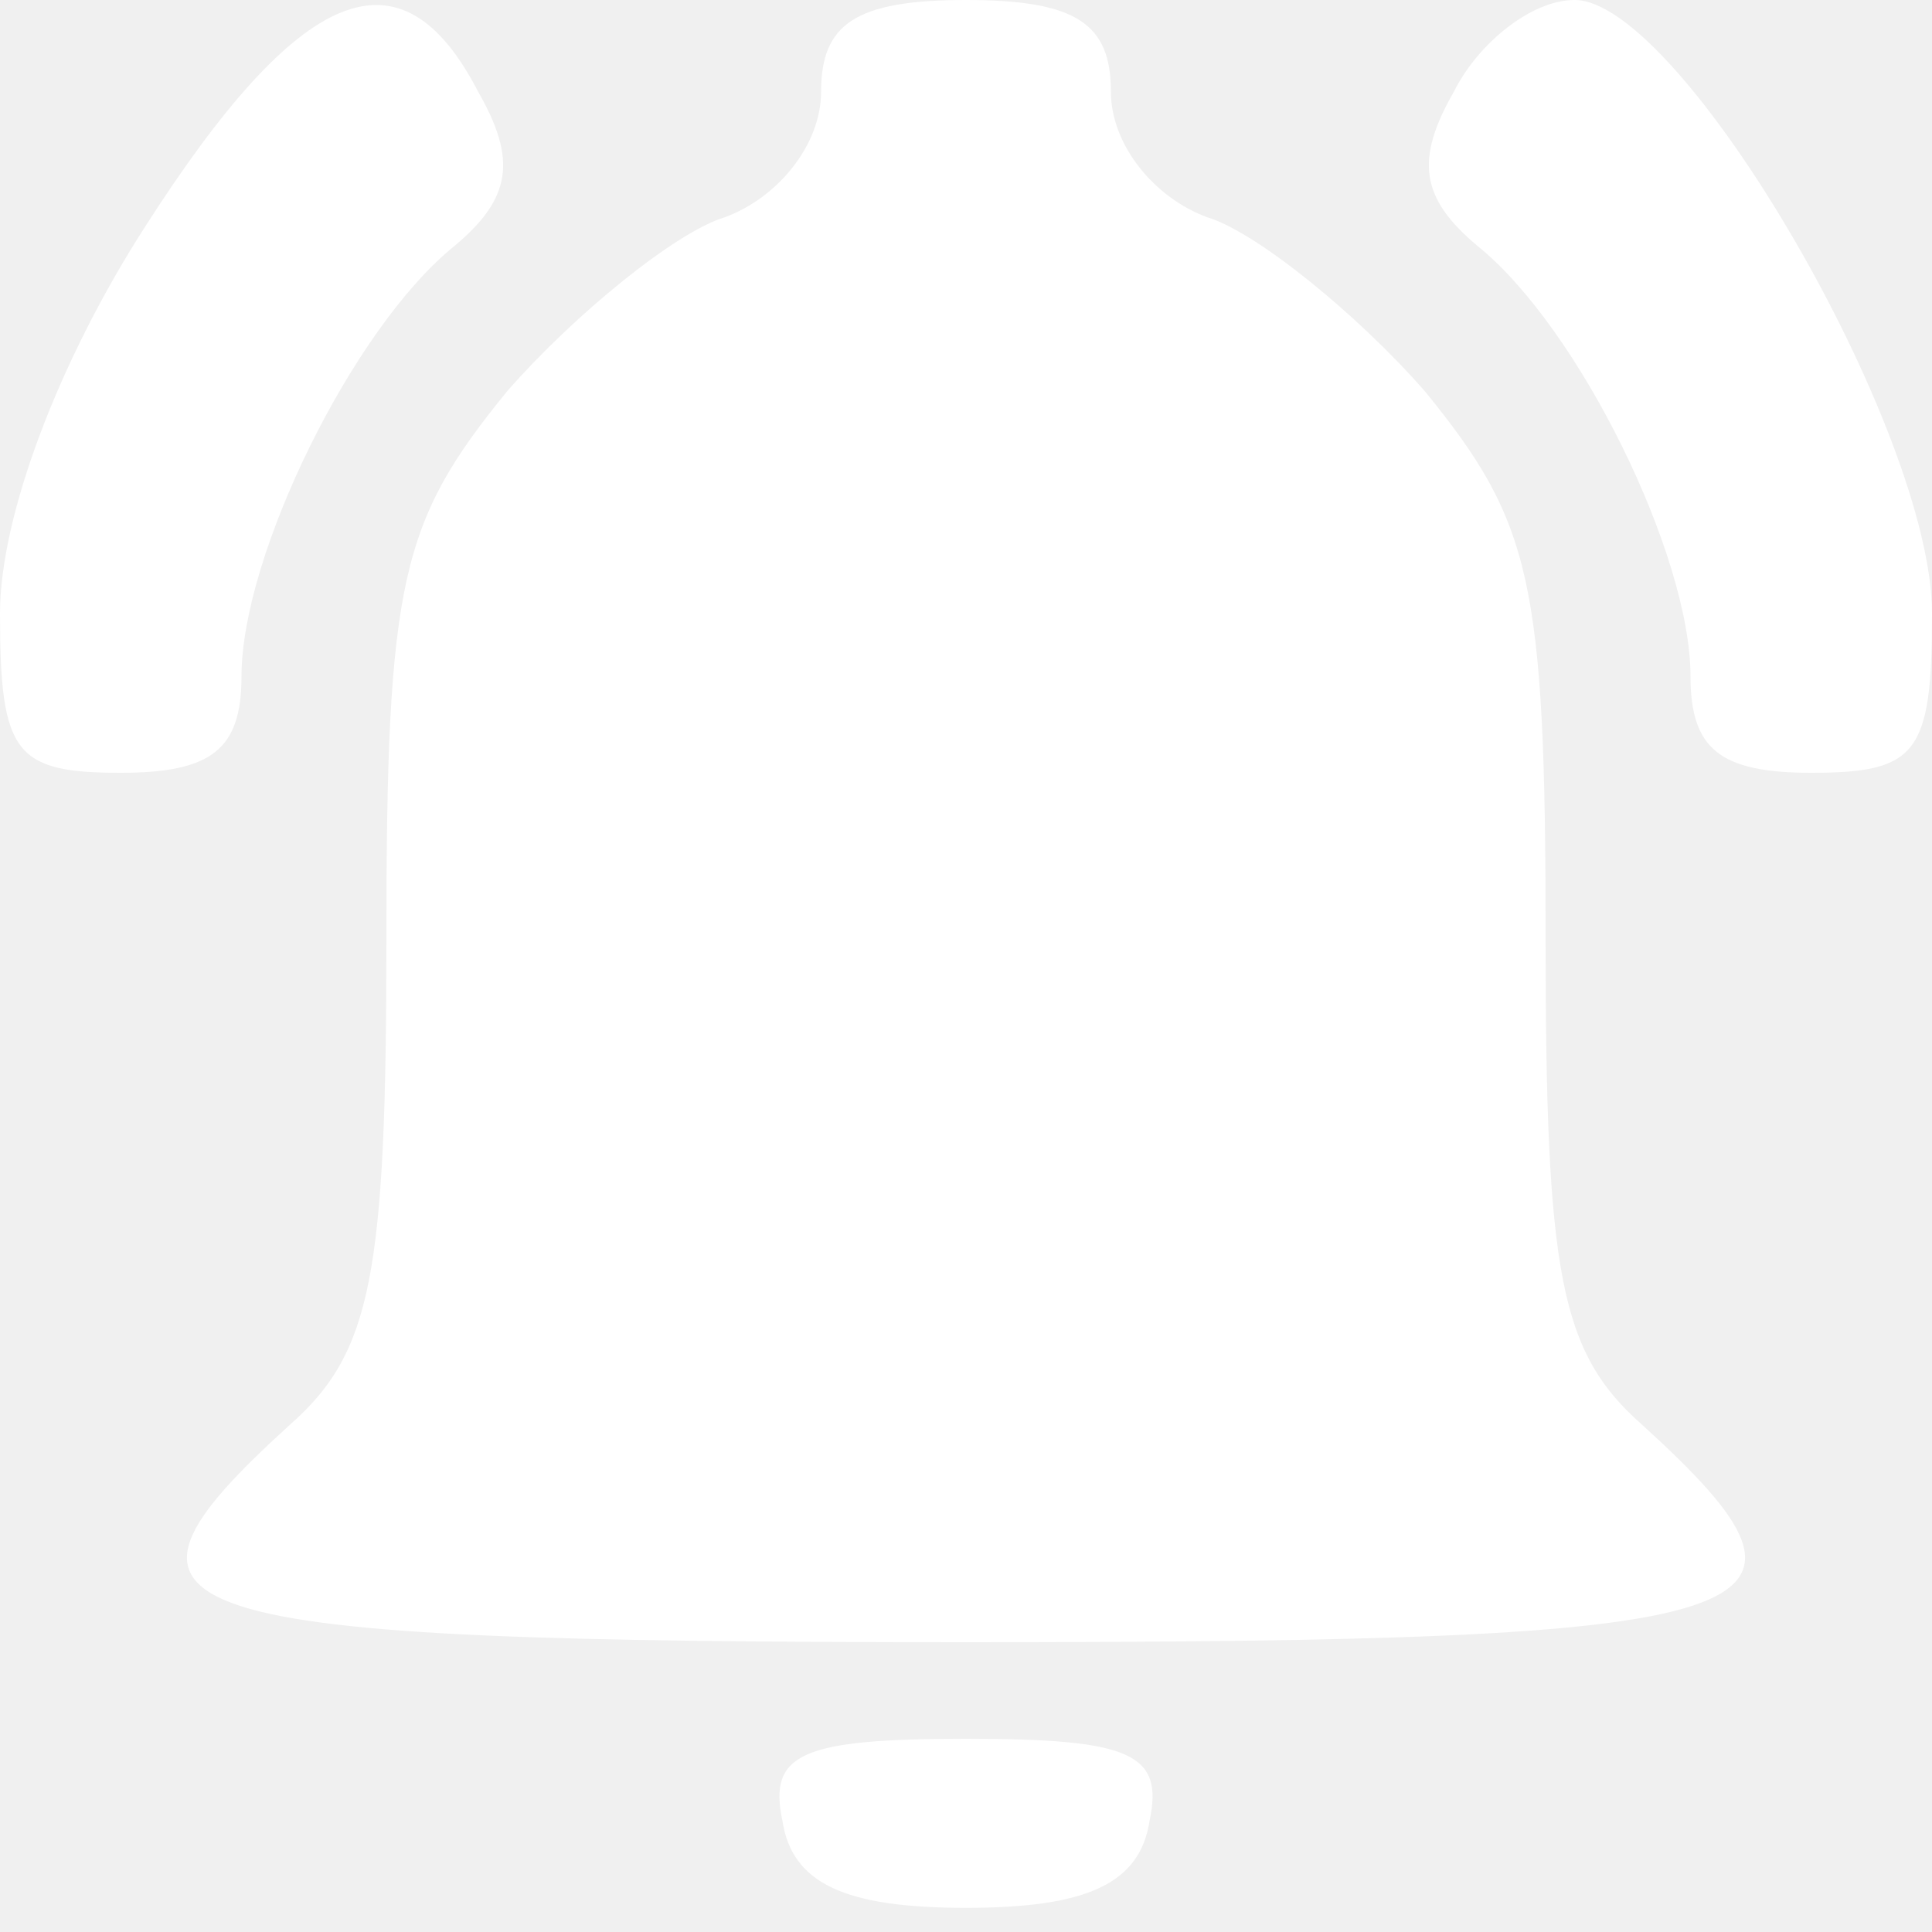
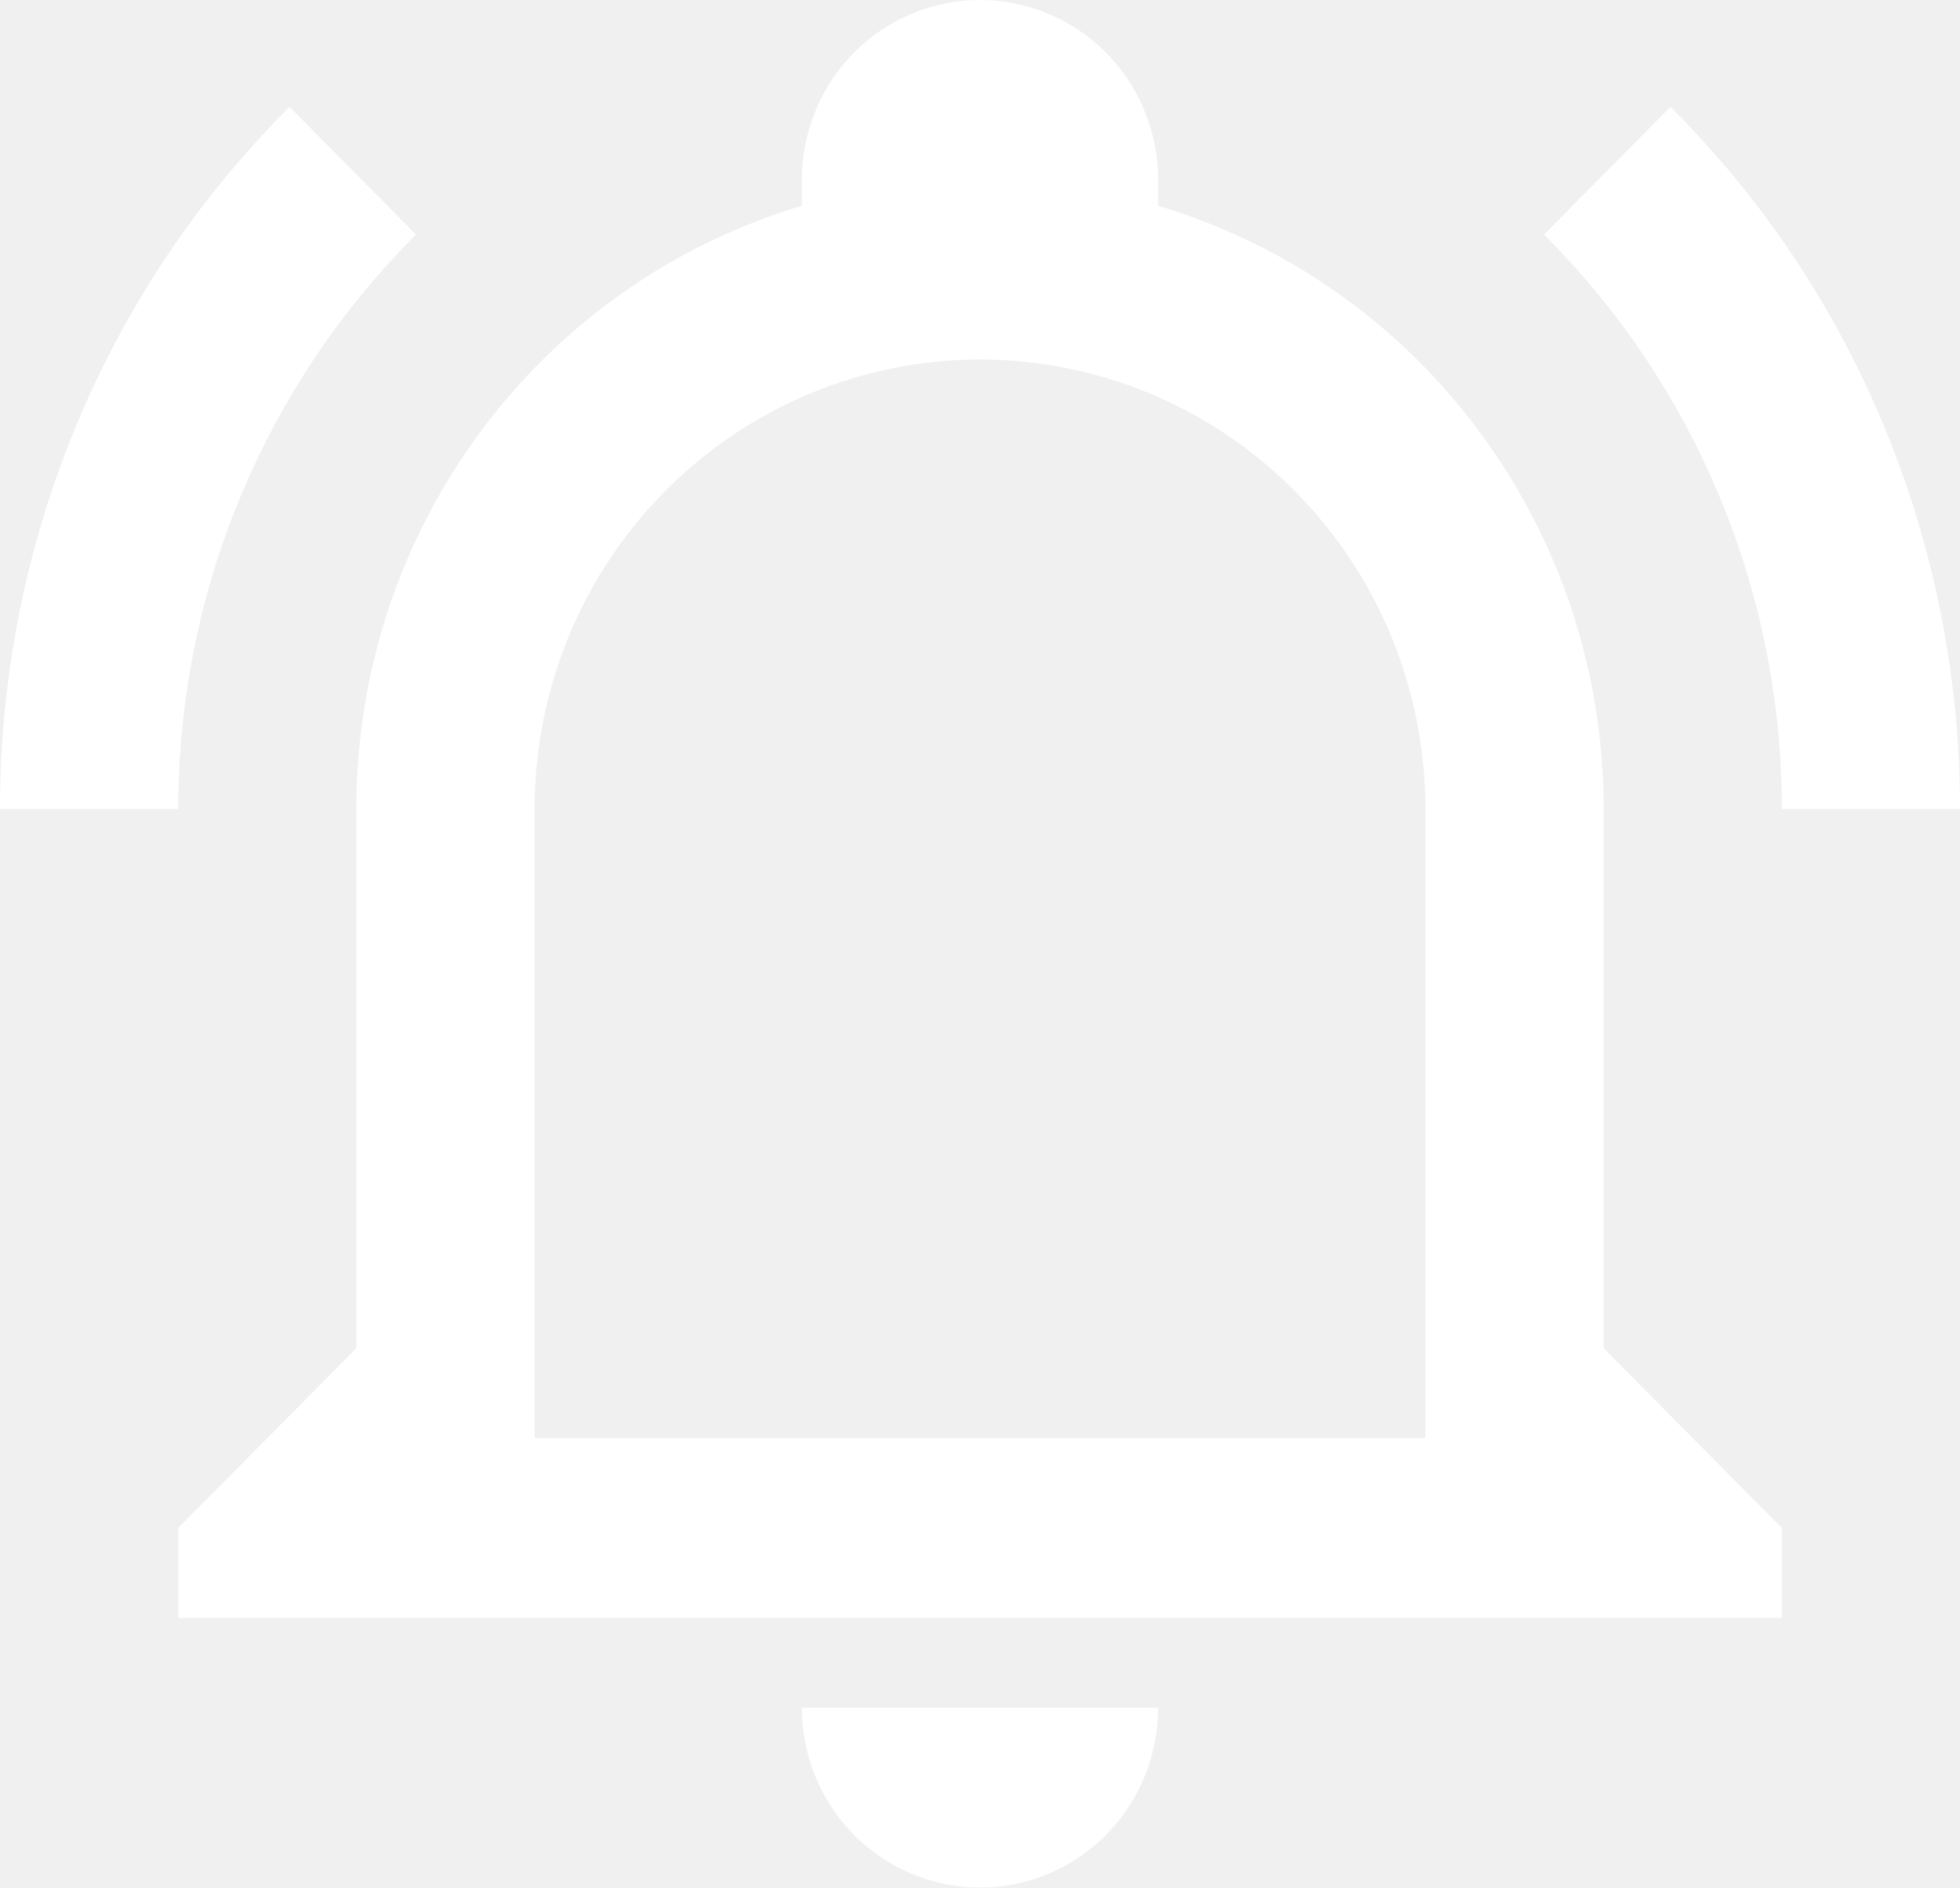
- <svg xmlns="http://www.w3.org/2000/svg" width="40" height="40" viewBox="0 0 40 40" fill="none">
-   <path d="M3 4.7C1.2 7.5 0 10.7 0 12.7C0 15.6 0.3 16 2.5 16C4.4 16 5 15.5 5 14C5 11.5 7.3 6.8 9.4 5.1C10.6 4.1 10.7 3.3 9.9 1.9C8.3 -1.2 6.2 -0.3 3 4.7Z" fill="white" />
-   <path d="M17 1.9C17 3 16.1 4.1 15 4.5C14 4.8 11.9 6.5 10.5 8.1C8.3 10.8 8 12 8 19.4C8 26.4 7.7 28 6 29.5C1.6 33.5 3 34 20 34C37 34 38.4 33.5 34 29.5C32.3 28 32 26.4 32 19.4C32 12 31.7 10.8 29.5 8.1C28.1 6.5 26 4.8 25 4.5C23.9 4.1 23 3 23 1.9C23 0.5 22.3 0 20 0C17.7 0 17 0.5 17 1.9Z" fill="white" />
-   <path d="M30.1 1.9C29.3 3.3 29.4 4.1 30.6 5.1C32.7 6.8 35 11.5 35 14C35 15.5 35.6 16 37.5 16C39.7 16 40 15.6 40 12.7C40 8.9 34.8 2.68221e-07 32.6 2.68221e-07C31.7 2.68221e-07 30.6 0.9 30.1 1.9Z" fill="white" />
-   <path d="M16.2 37.7C16.4 39 17.5 39.5 20 39.5C22.5 39.5 23.6 39 23.8 37.7C24.1 36.3 23.4 36 20 36C16.6 36 15.9 36.3 16.2 37.7Z" fill="white" />
+ <svg xmlns="http://www.w3.org/2000/svg" width="27" height="26" viewBox="0 0 27 26" fill="none">
+   <path d="M11.046 23.524H15.954C15.954 24.18 15.696 24.81 15.236 25.275C14.775 25.739 14.151 26 13.5 26C12.849 26 12.225 25.739 11.764 25.275C11.304 24.81 11.046 24.18 11.046 23.524ZM24.546 21.048V22.286H2.455V21.048L4.909 18.571V11.143C4.909 7.305 7.4 3.925 11.046 2.835C11.046 2.711 11.046 2.6 11.046 2.476C11.046 1.819 11.304 1.19 11.764 0.725C12.225 0.261 12.849 0 13.5 0C14.151 0 14.775 0.261 15.236 0.725C15.696 1.19 15.954 1.819 15.954 2.476C15.954 2.6 15.954 2.711 15.954 2.835C19.599 3.925 22.091 7.305 22.091 11.143V18.571L24.546 21.048ZM19.636 11.143C19.636 9.501 18.99 7.926 17.839 6.766C16.688 5.605 15.127 4.952 13.5 4.952C11.873 4.952 10.312 5.605 9.161 6.766C8.01 7.926 7.364 9.501 7.364 11.143V19.809H19.636V11.143ZM23.011 1.473L21.269 3.231C23.367 5.324 24.546 8.171 24.546 11.143H27C27 7.515 25.576 4.024 23.011 1.473ZM0 11.143H2.455C2.455 8.171 3.633 5.324 5.731 3.231L3.989 1.473C1.424 4.024 0 7.515 0 11.143Z" fill="white" />
</svg>
